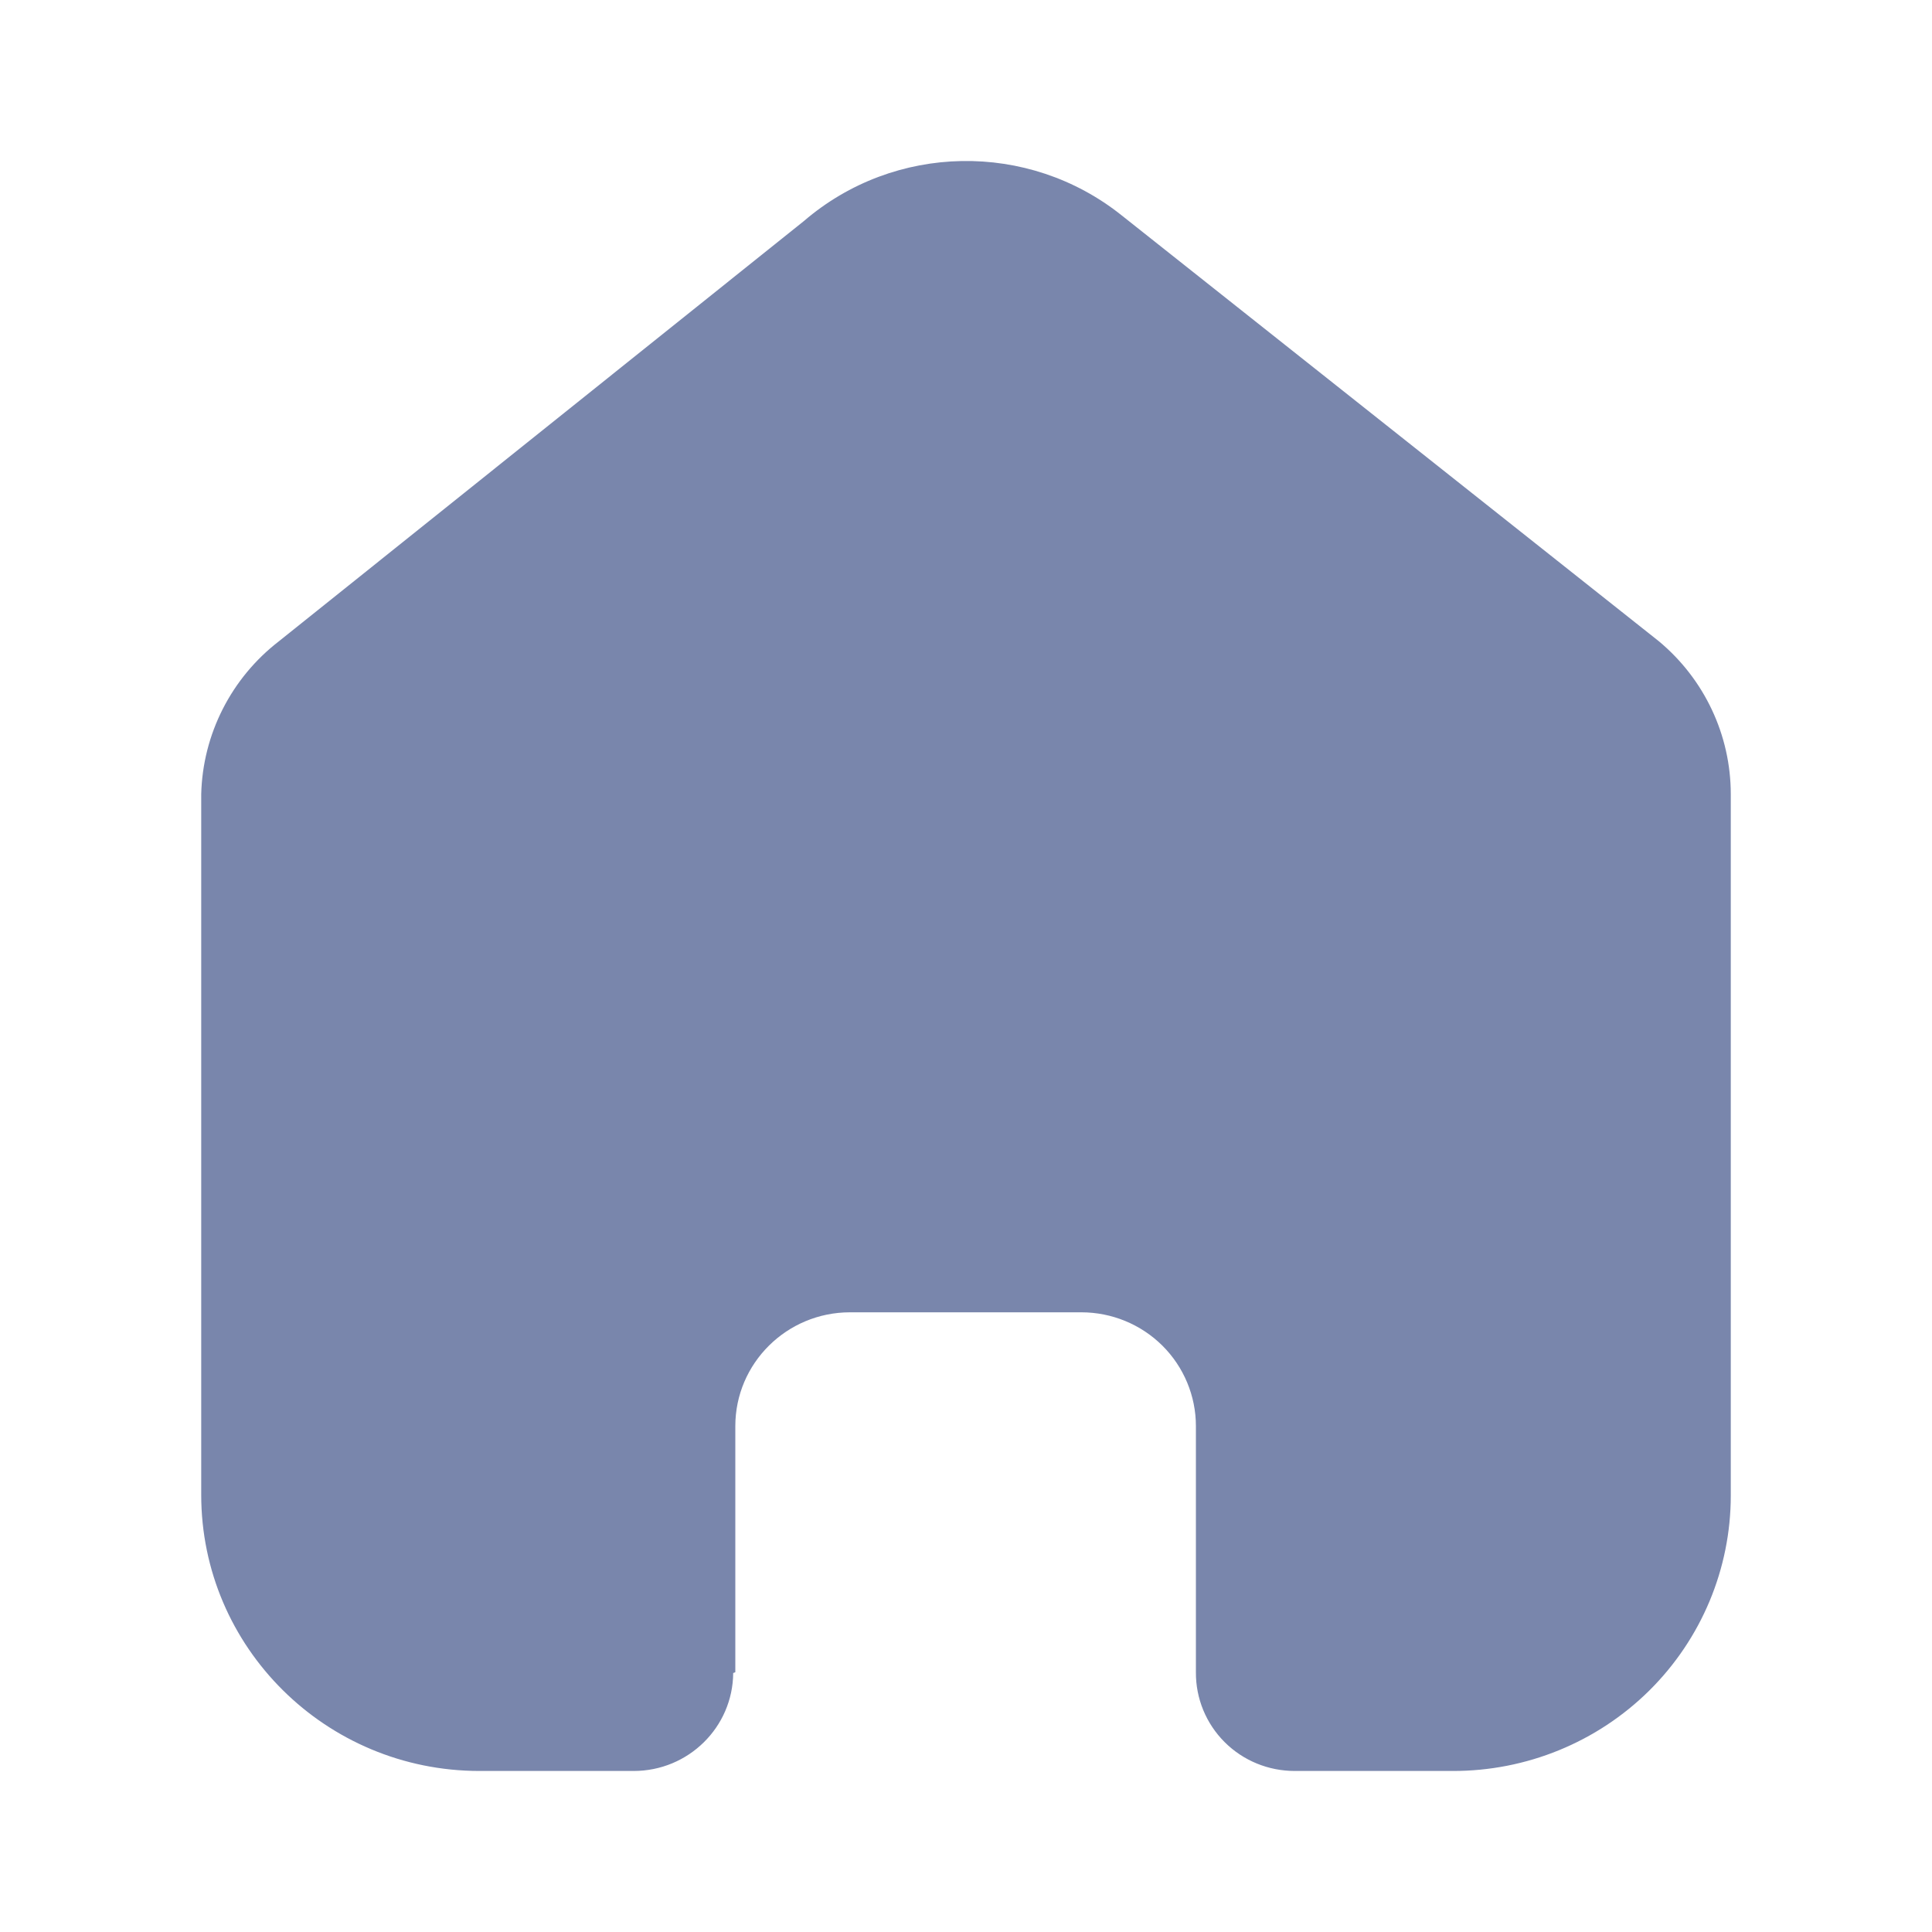
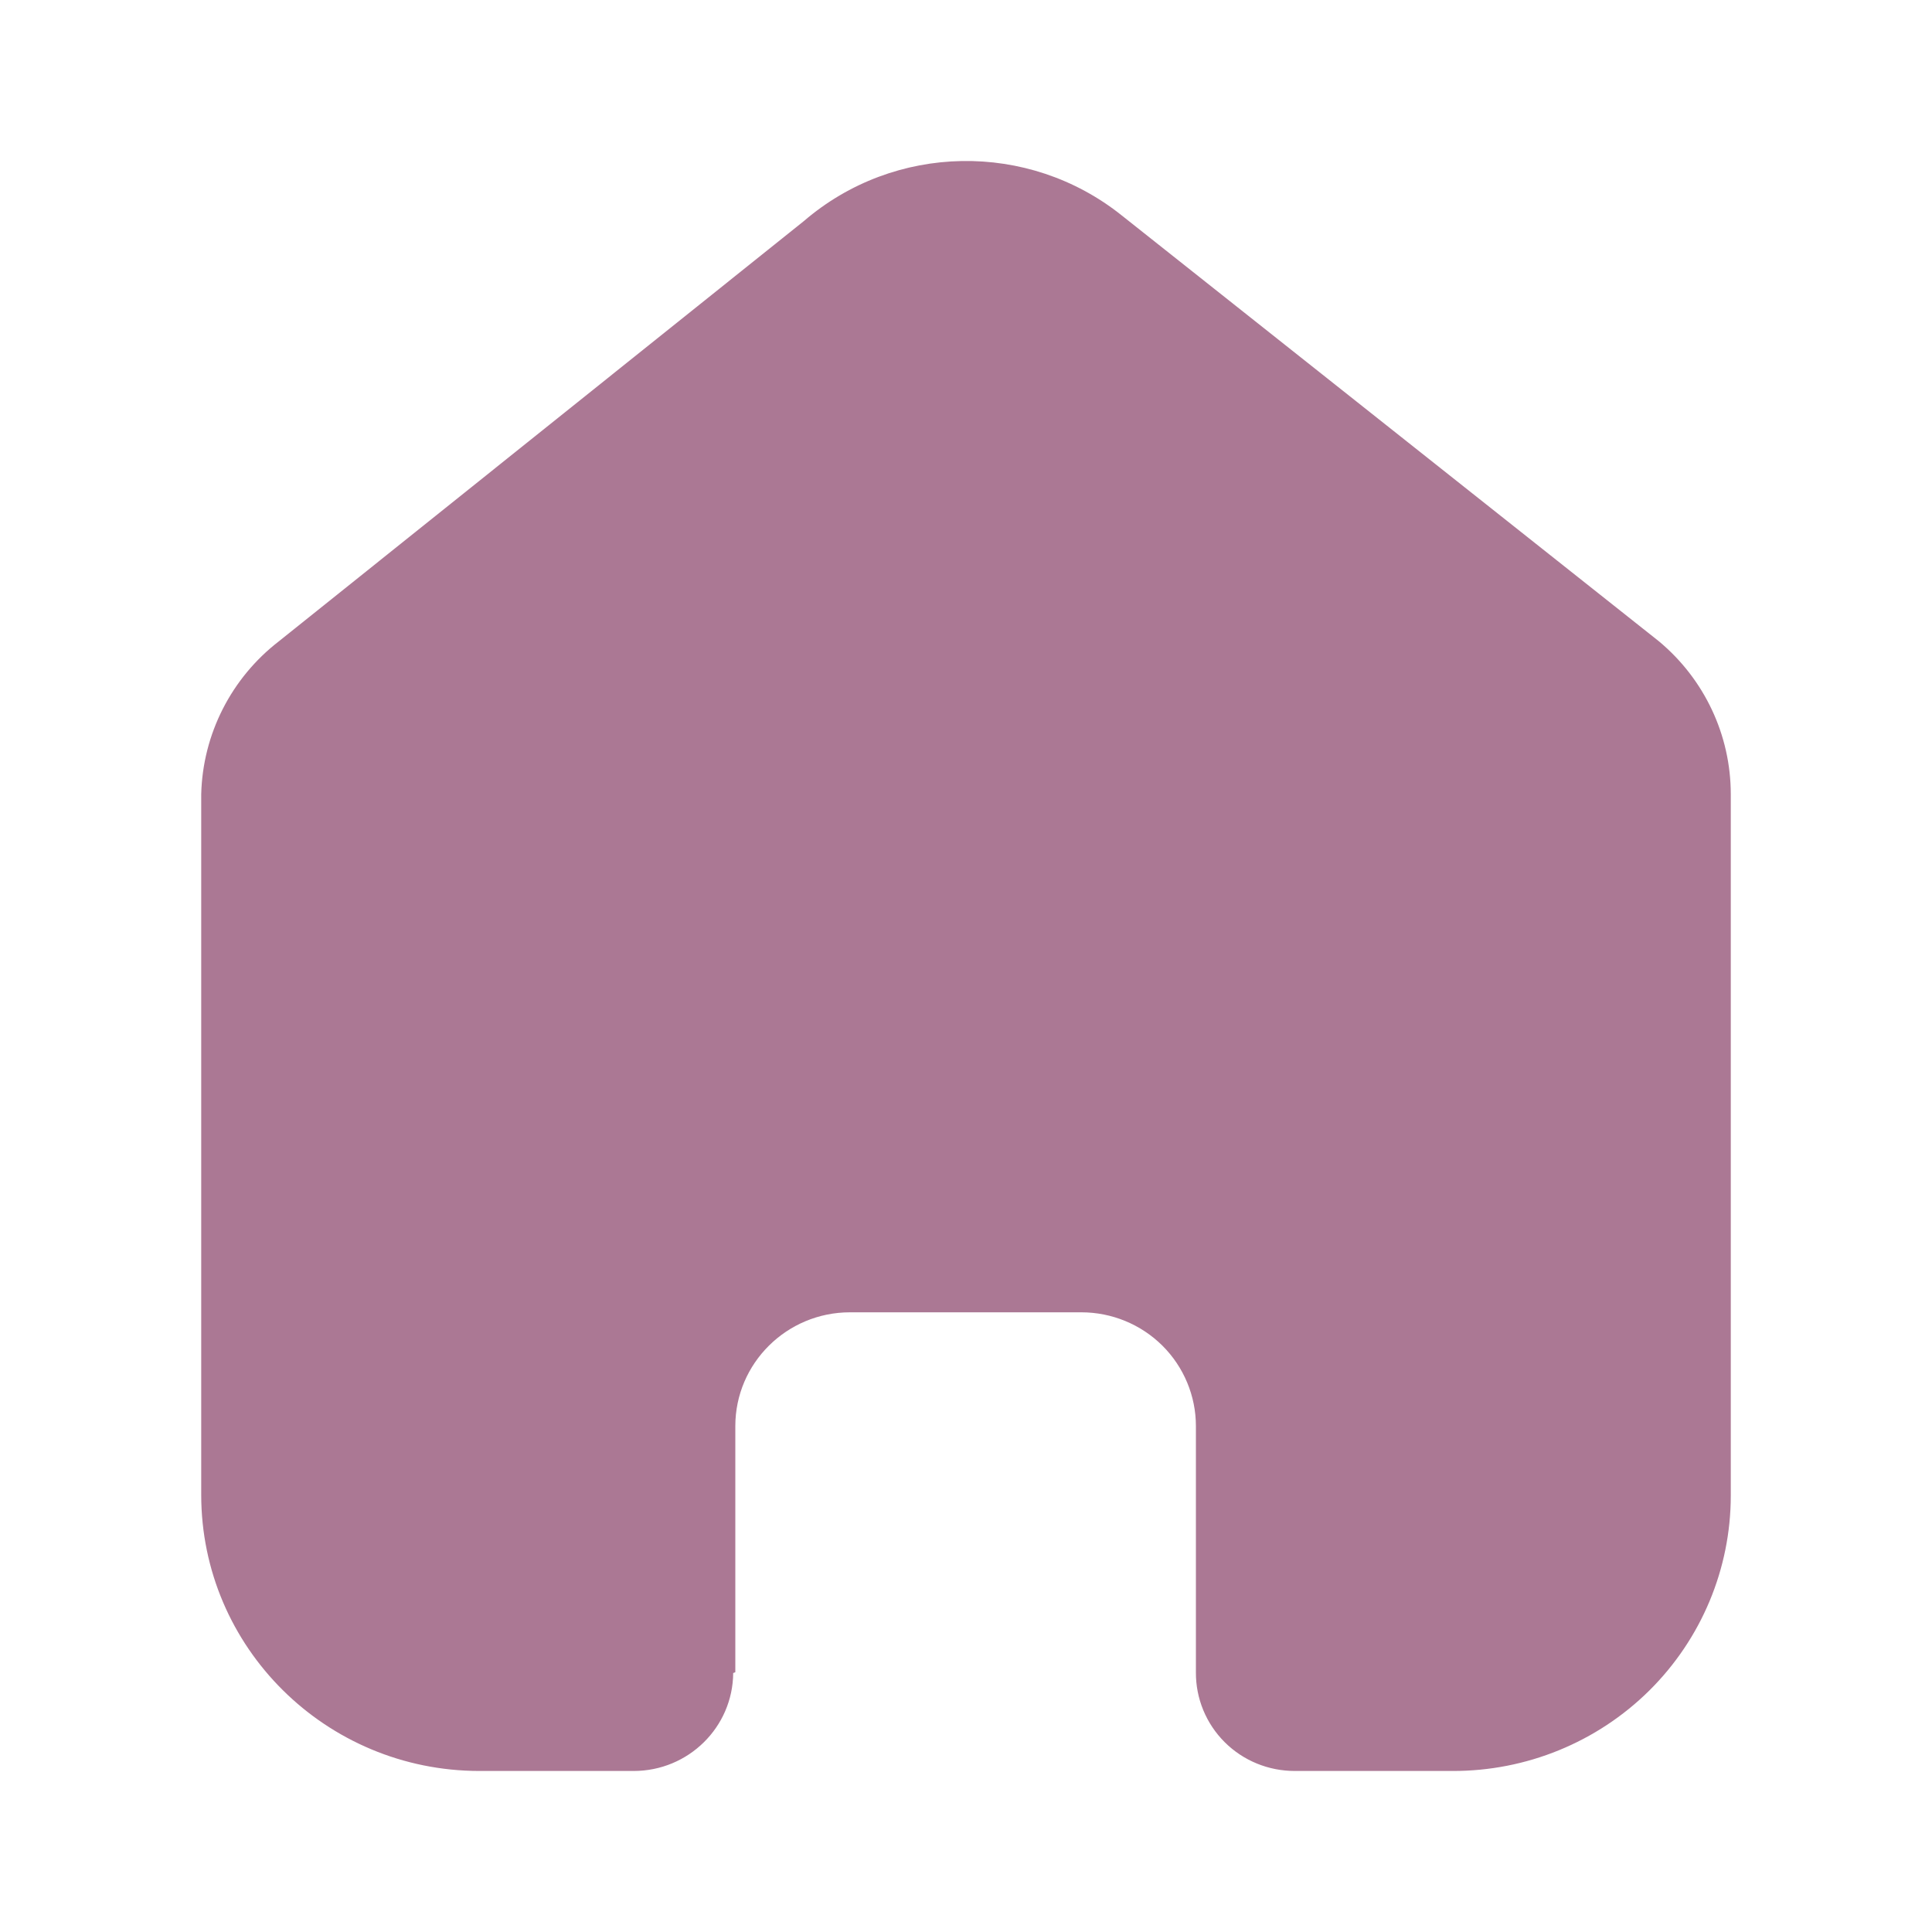
<svg xmlns="http://www.w3.org/2000/svg" width="20" height="20" viewBox="0 0 20 20" fill="none">
-   <path d="M7.612 17.311V14.763C7.612 14.113 8.144 13.585 8.799 13.585H11.194C11.509 13.585 11.81 13.709 12.033 13.93C12.255 14.151 12.38 14.451 12.38 14.763V17.311C12.378 17.582 12.485 17.842 12.677 18.034C12.869 18.226 13.13 18.333 13.403 18.333H15.037C15.8 18.335 16.532 18.036 17.073 17.501C17.613 16.966 17.917 16.239 17.917 15.482V8.222C17.917 7.61 17.644 7.03 17.171 6.637L11.612 2.23C10.645 1.457 9.259 1.482 8.321 2.289L2.889 6.637C2.394 7.018 2.098 7.601 2.083 8.222V15.474C2.083 17.053 3.373 18.333 4.964 18.333H6.56C7.126 18.333 7.586 17.88 7.59 17.319L7.612 17.311Z" fill="#7986AC" />
+   <path d="M7.612 17.311V14.763C7.612 14.113 8.144 13.585 8.799 13.585H11.194C11.509 13.585 11.81 13.709 12.033 13.93C12.255 14.151 12.38 14.451 12.38 14.763V17.311C12.378 17.582 12.485 17.842 12.677 18.034C12.869 18.226 13.13 18.333 13.403 18.333H15.037C15.8 18.335 16.532 18.036 17.073 17.501C17.613 16.966 17.917 16.239 17.917 15.482V8.222C17.917 7.61 17.644 7.03 17.171 6.637L11.612 2.23C10.645 1.457 9.259 1.482 8.321 2.289L2.889 6.637C2.394 7.018 2.098 7.601 2.083 8.222V15.474C2.083 17.053 3.373 18.333 4.964 18.333H6.56C7.126 18.333 7.586 17.88 7.59 17.319L7.612 17.311Z" fill="#ab7894" />
</svg>
